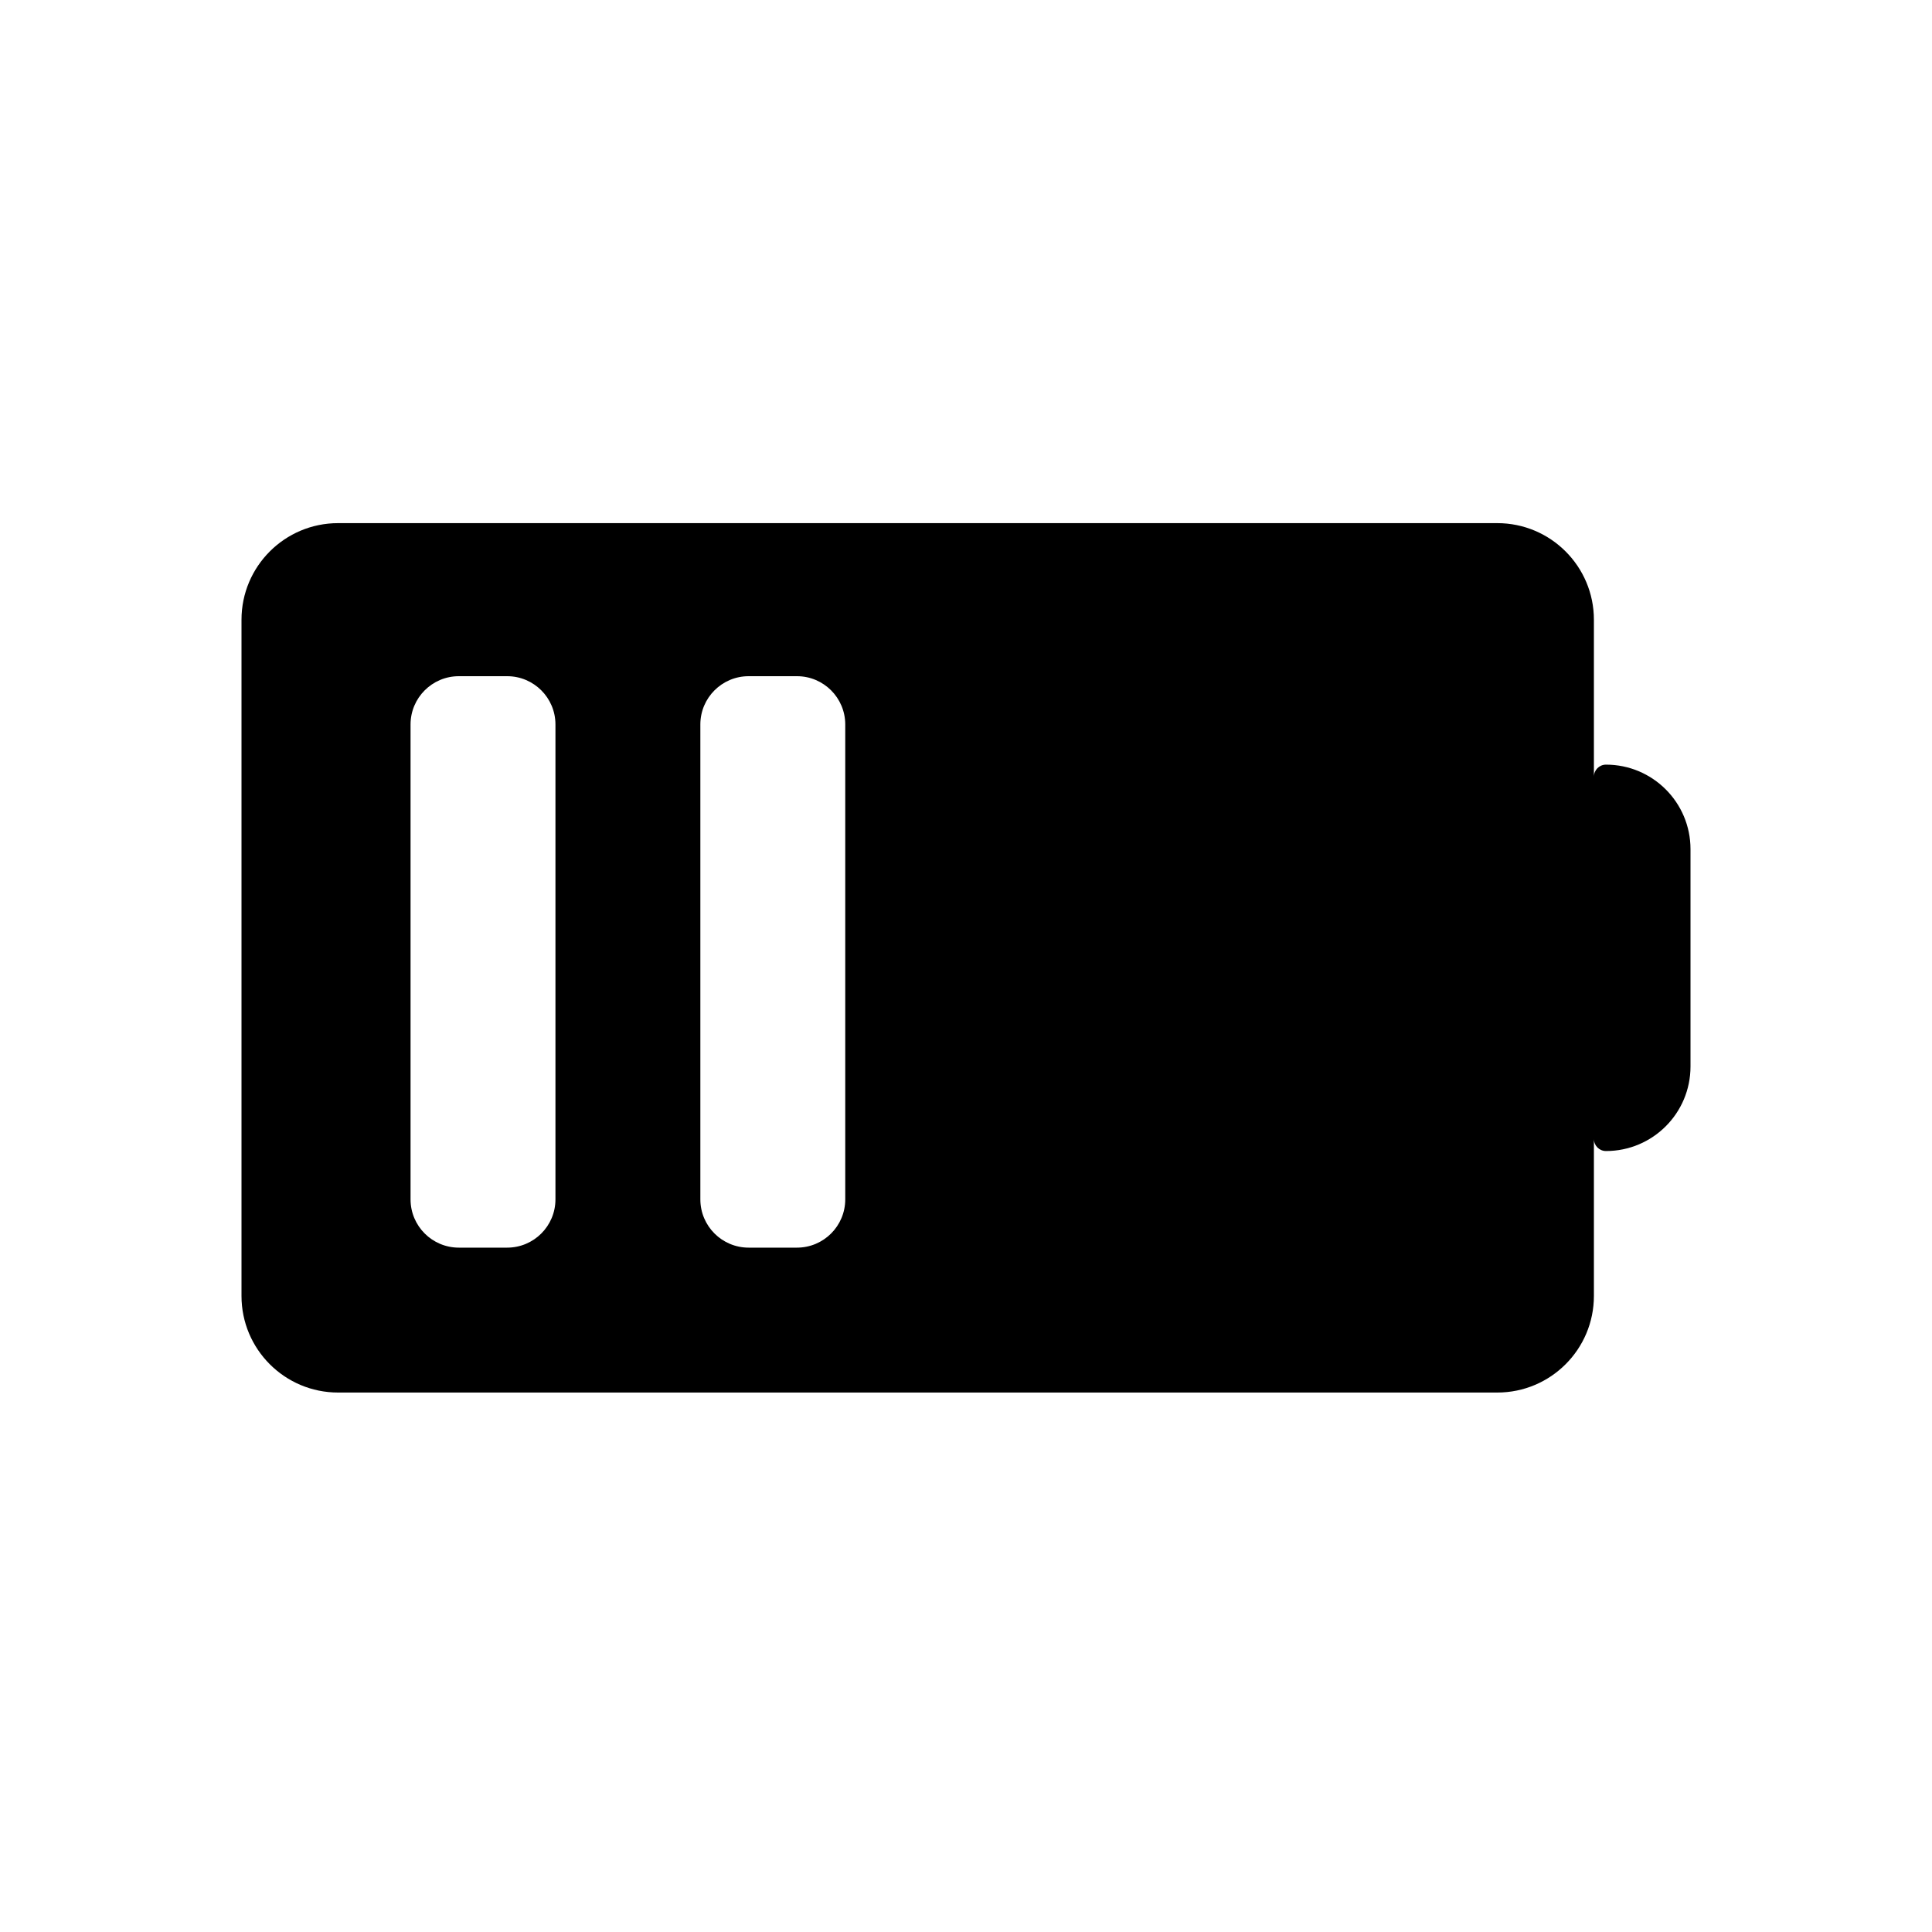
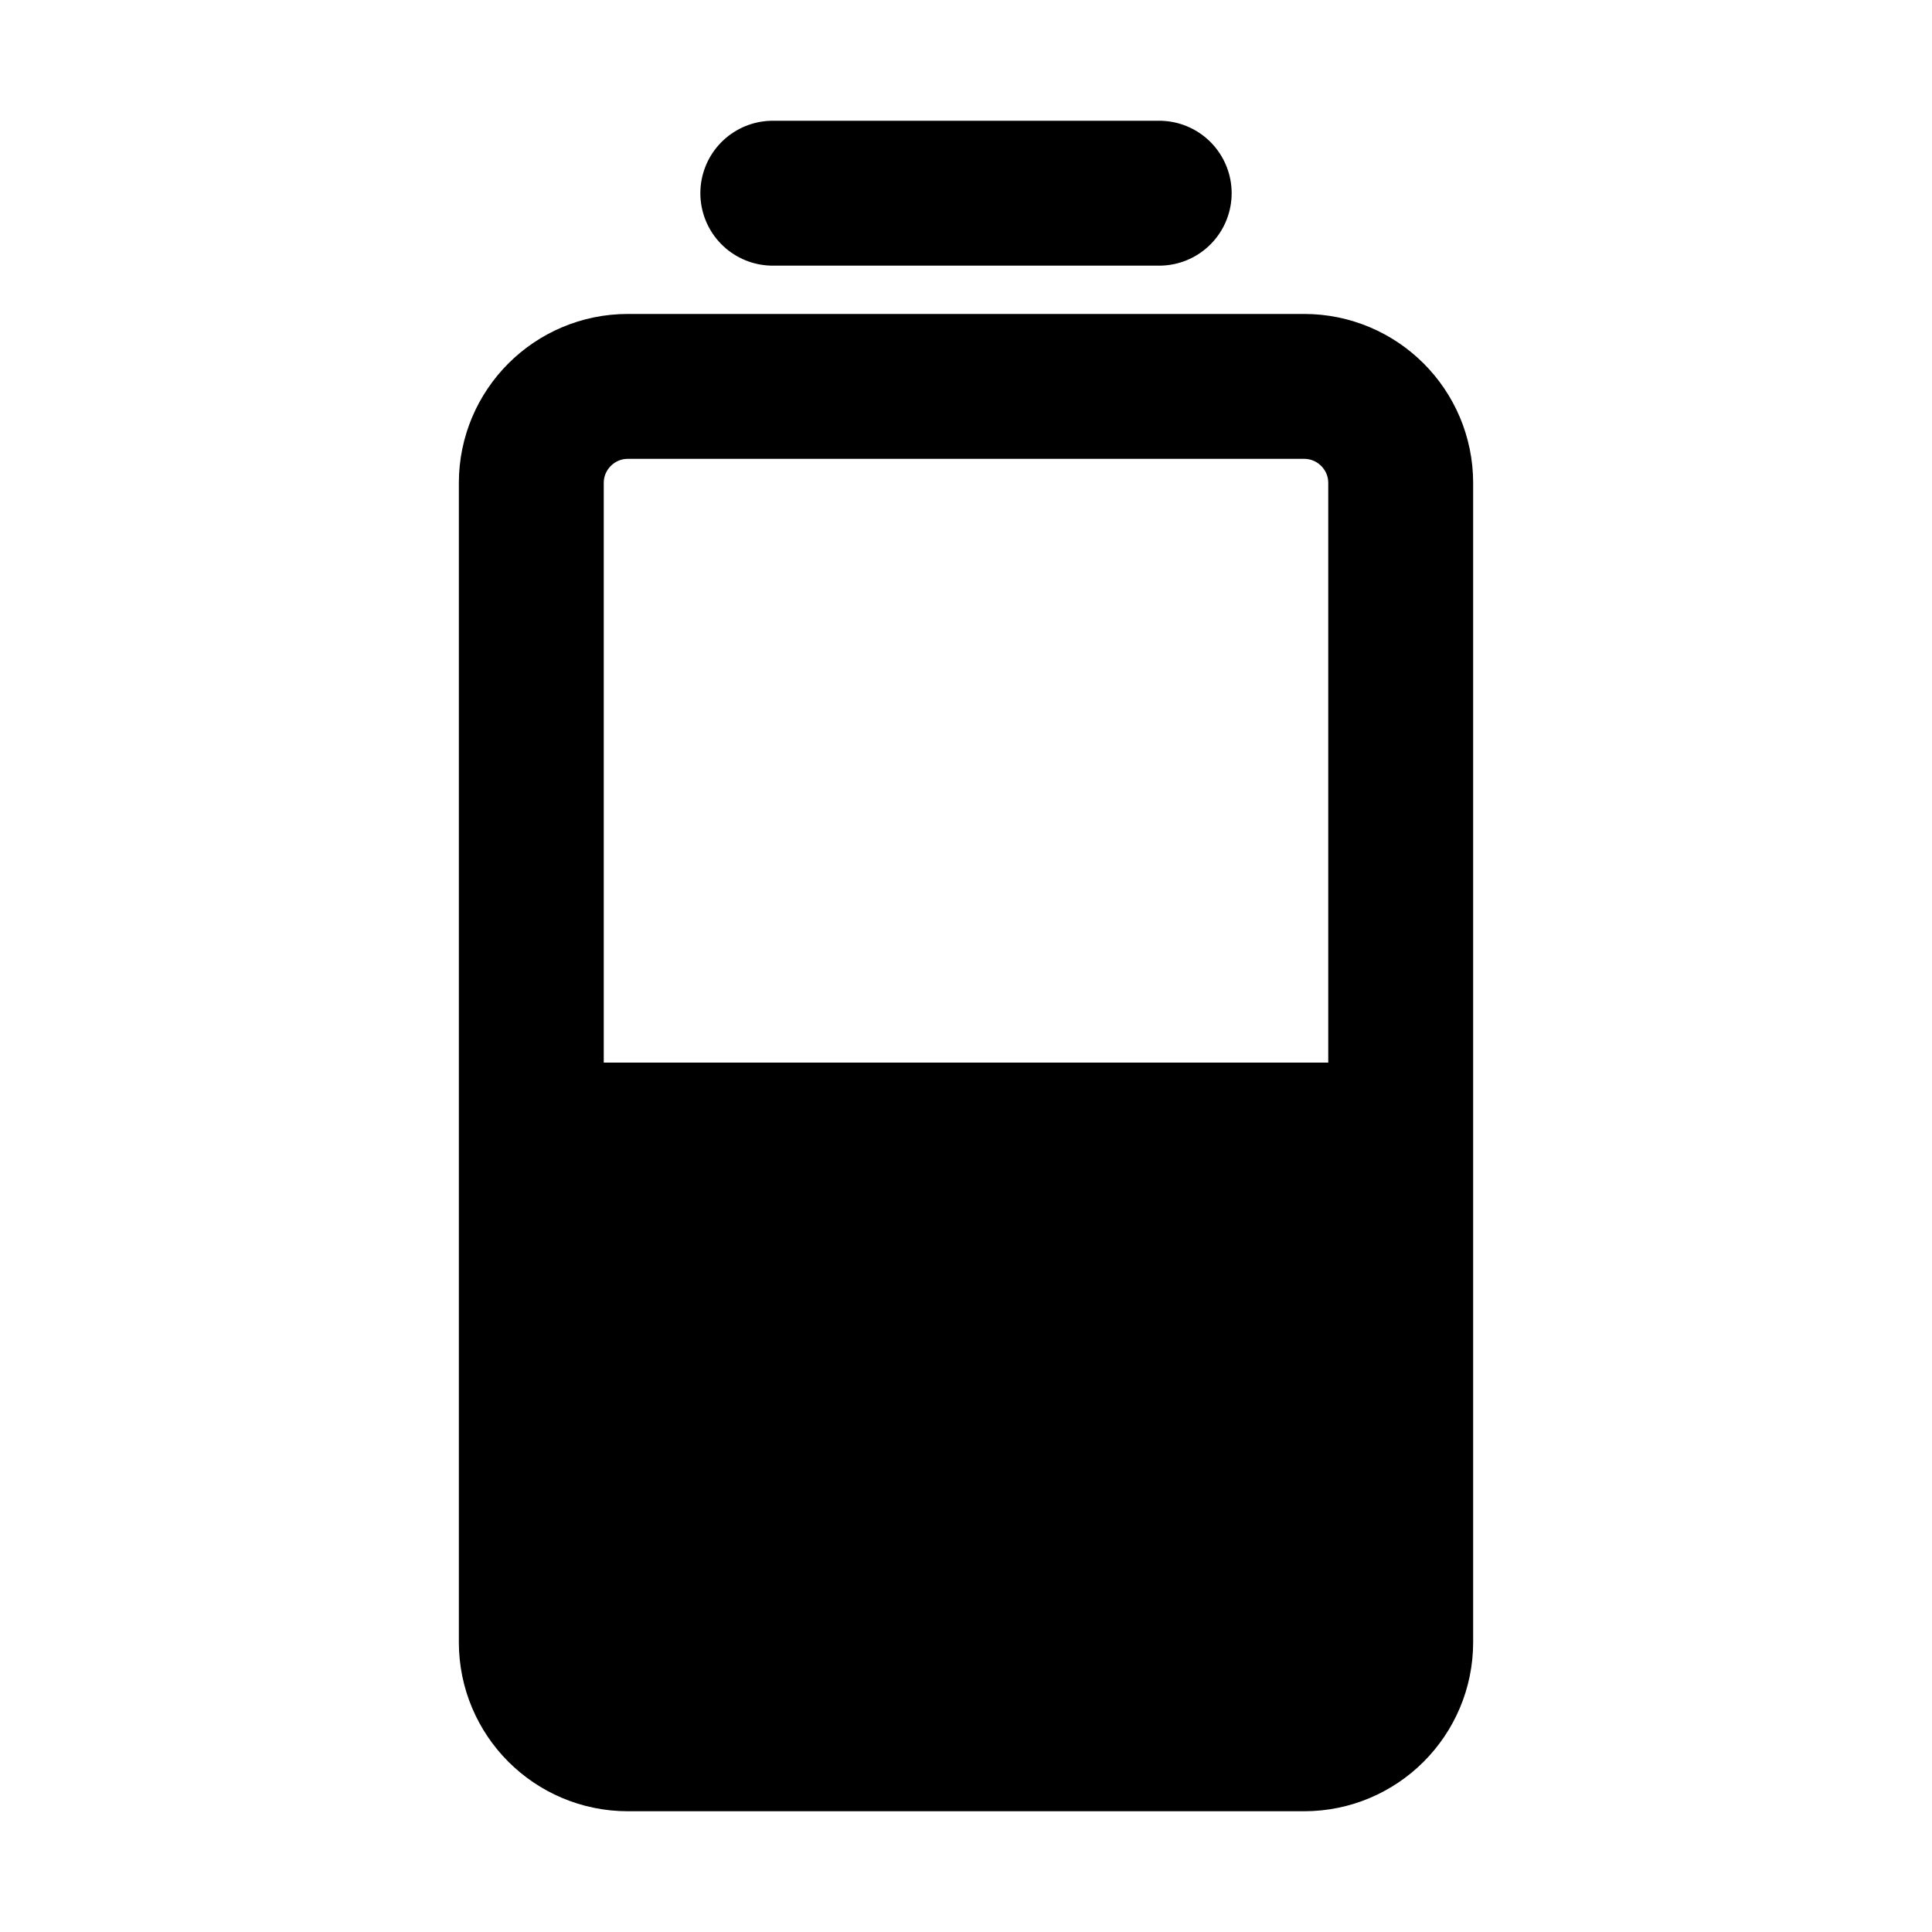
<svg viewBox="0 0 80 80" fill="none">
-   <path fill-rule="evenodd" clip-rule="evenodd" d="M10 25.662C10 23.453 11.791 21.662 14 21.662H62C64.209 21.662 66 23.453 66 25.662V32.162C66 31.886 66.224 31.662 66.5 31.662C68.433 31.662 70 33.229 70 35.162V44.162C70 46.095 68.433 47.662 66.5 47.662C66.224 47.662 66 47.438 66 47.162V53.662C66 55.871 64.209 57.662 62 57.662H14C11.791 57.662 10 55.871 10 53.662L10 25.662ZM23 30C23 28.895 22.105 28 21 28H19C17.895 28 17 28.895 17 30V49.662C17 50.767 17.895 51.662 19 51.662H21C22.105 51.662 23 50.767 23 49.662L23 30ZM29 30C29 28.895 29.895 28 31 28H33C34.105 28 35 28.895 35 30V49.662C35 50.767 34.105 51.662 33 51.662H31C29.895 51.662 29 50.767 29 49.662V30Z" fill="currentColor" />
+   <path d="M26 72C23.791 72 22 70.209 22 68L22 20C22 17.791 23.791 16 26 16L54 16C56.209 16 58 17.791 58 20L58 68C58 70.209 56.209 72 54 72H26Z" stroke="currentColor" stroke-width="6" stroke-linecap="round" stroke-linejoin="round" />
+   <path fill-rule="evenodd" clip-rule="evenodd" d="M22 44L58 44L58 68C58 70.209 56.209 72 54 72L26 72C23.791 72 22 70.209 22 68L22 44Z" fill="currentColor" />
+   <path d="M32 8L48 8" stroke="currentColor" stroke-width="6" stroke-linecap="round" stroke-linejoin="round" />
</svg>
